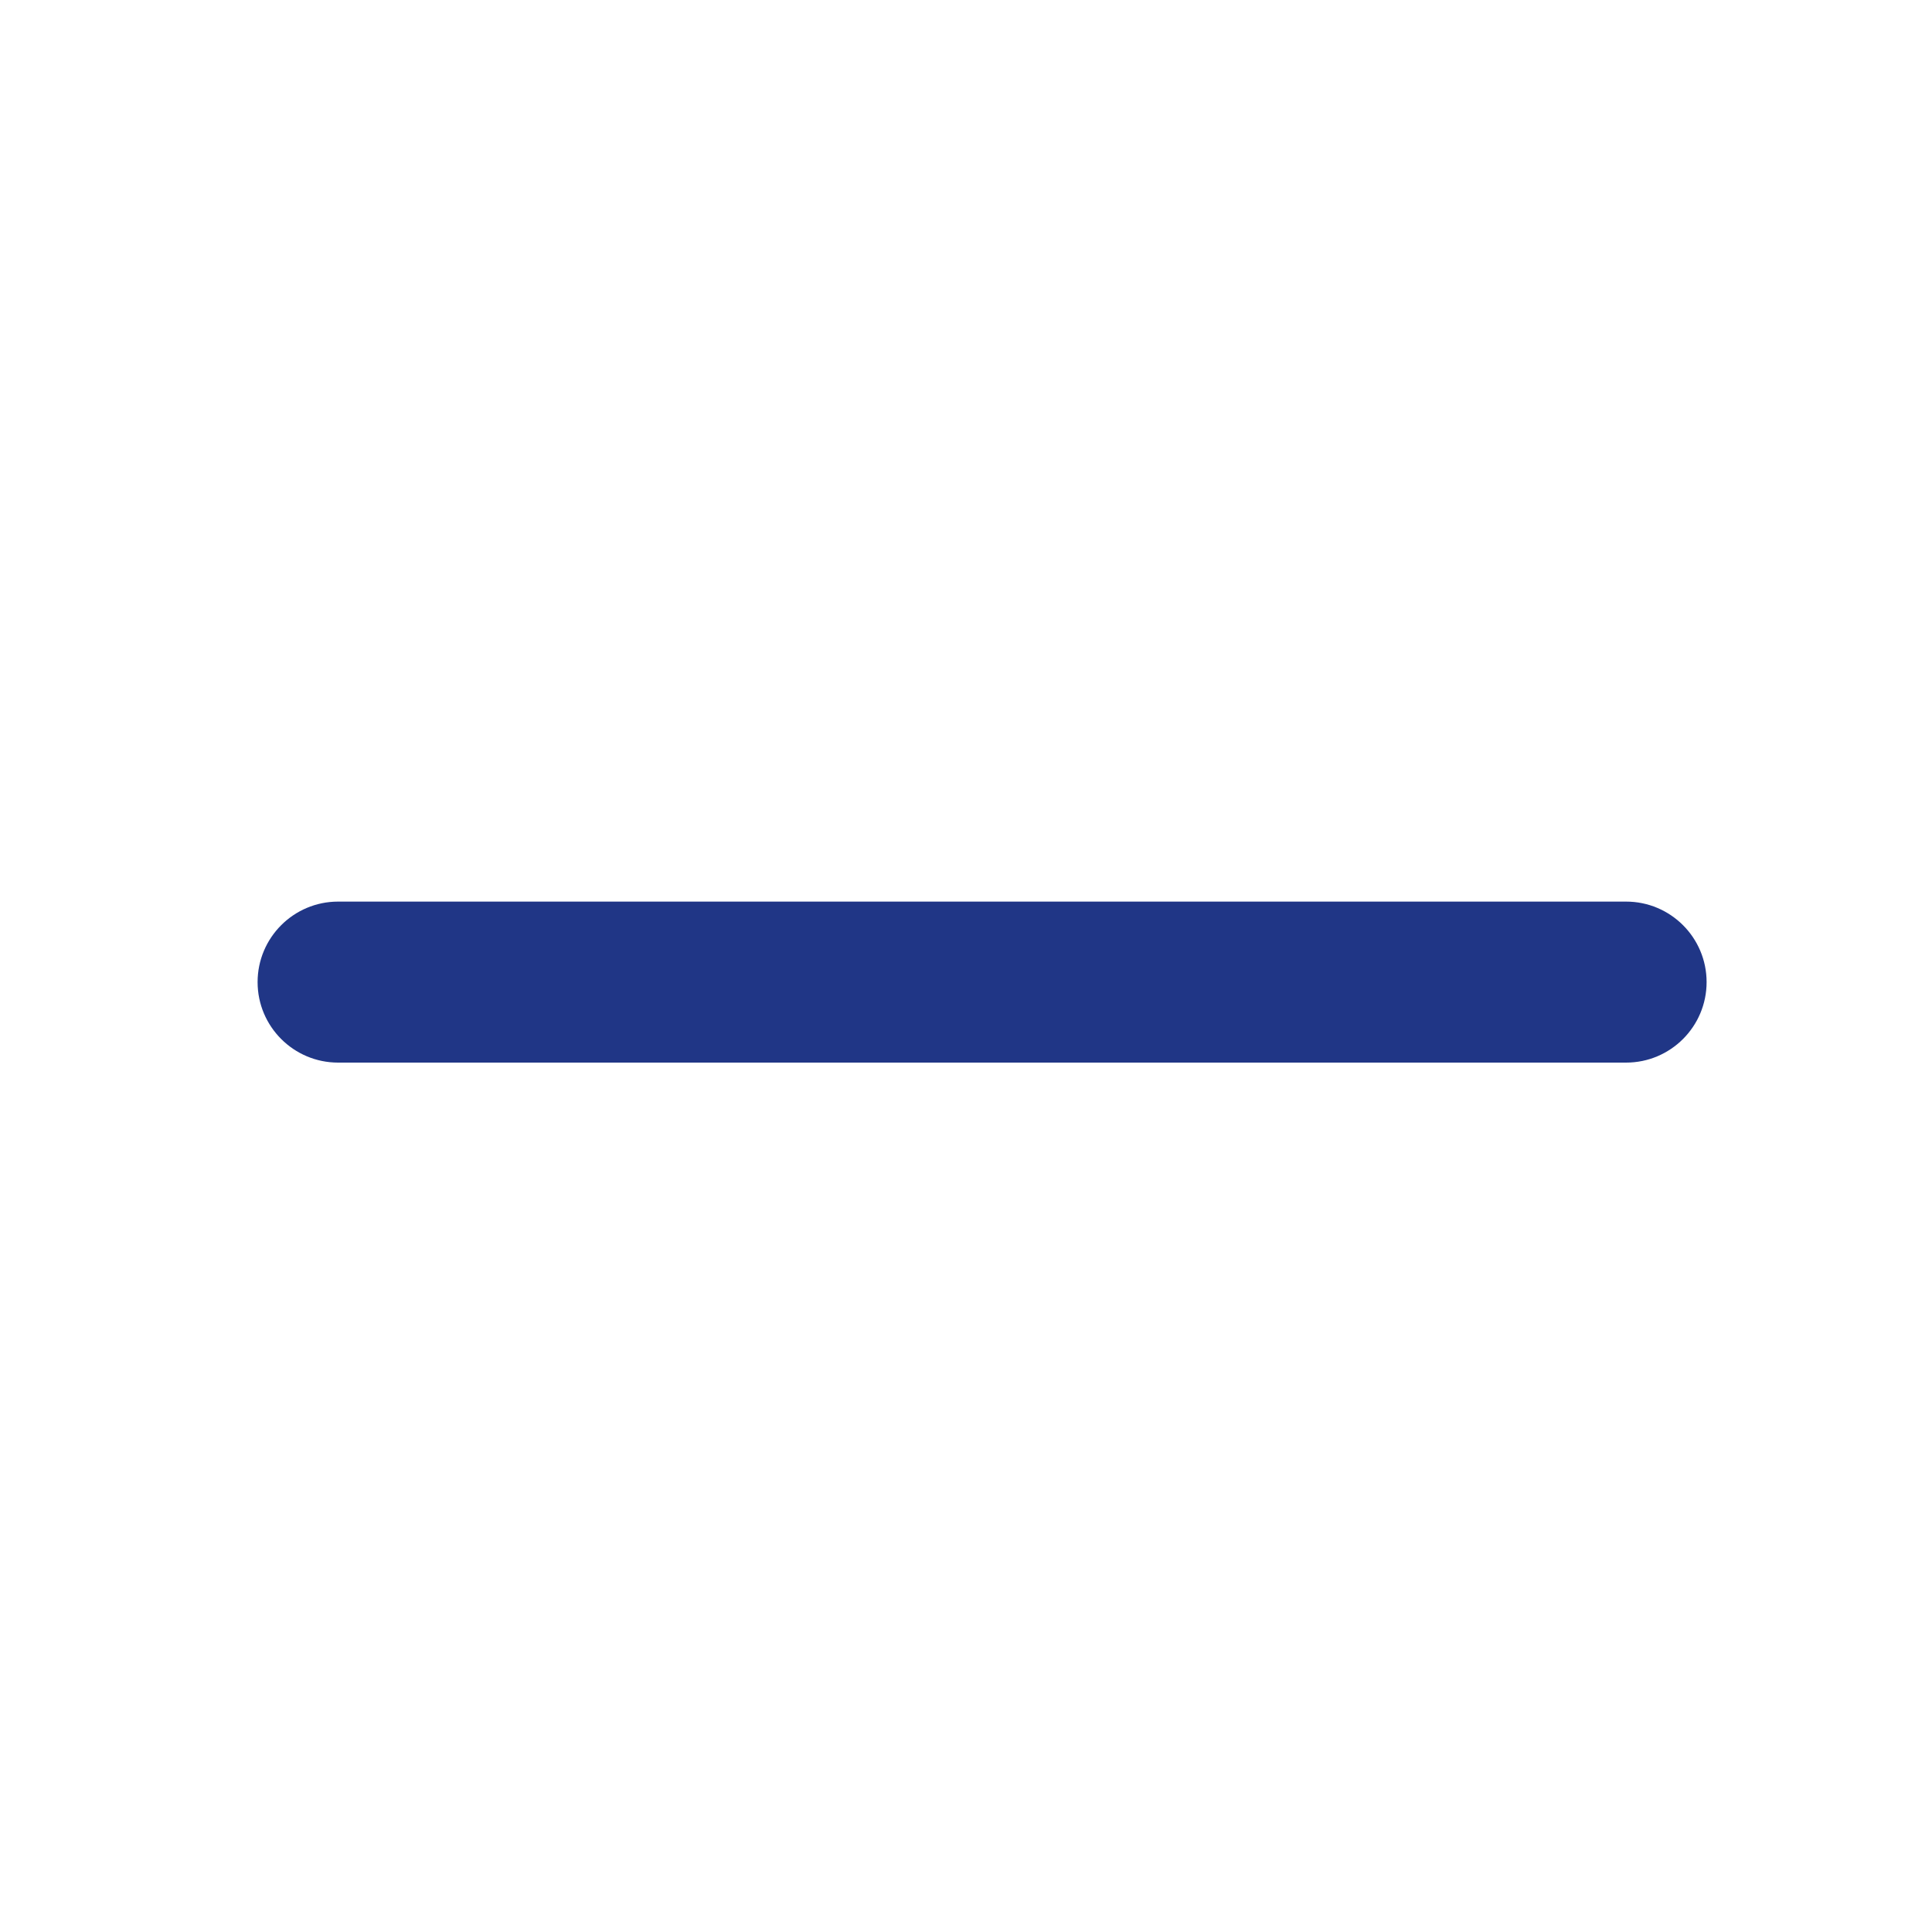
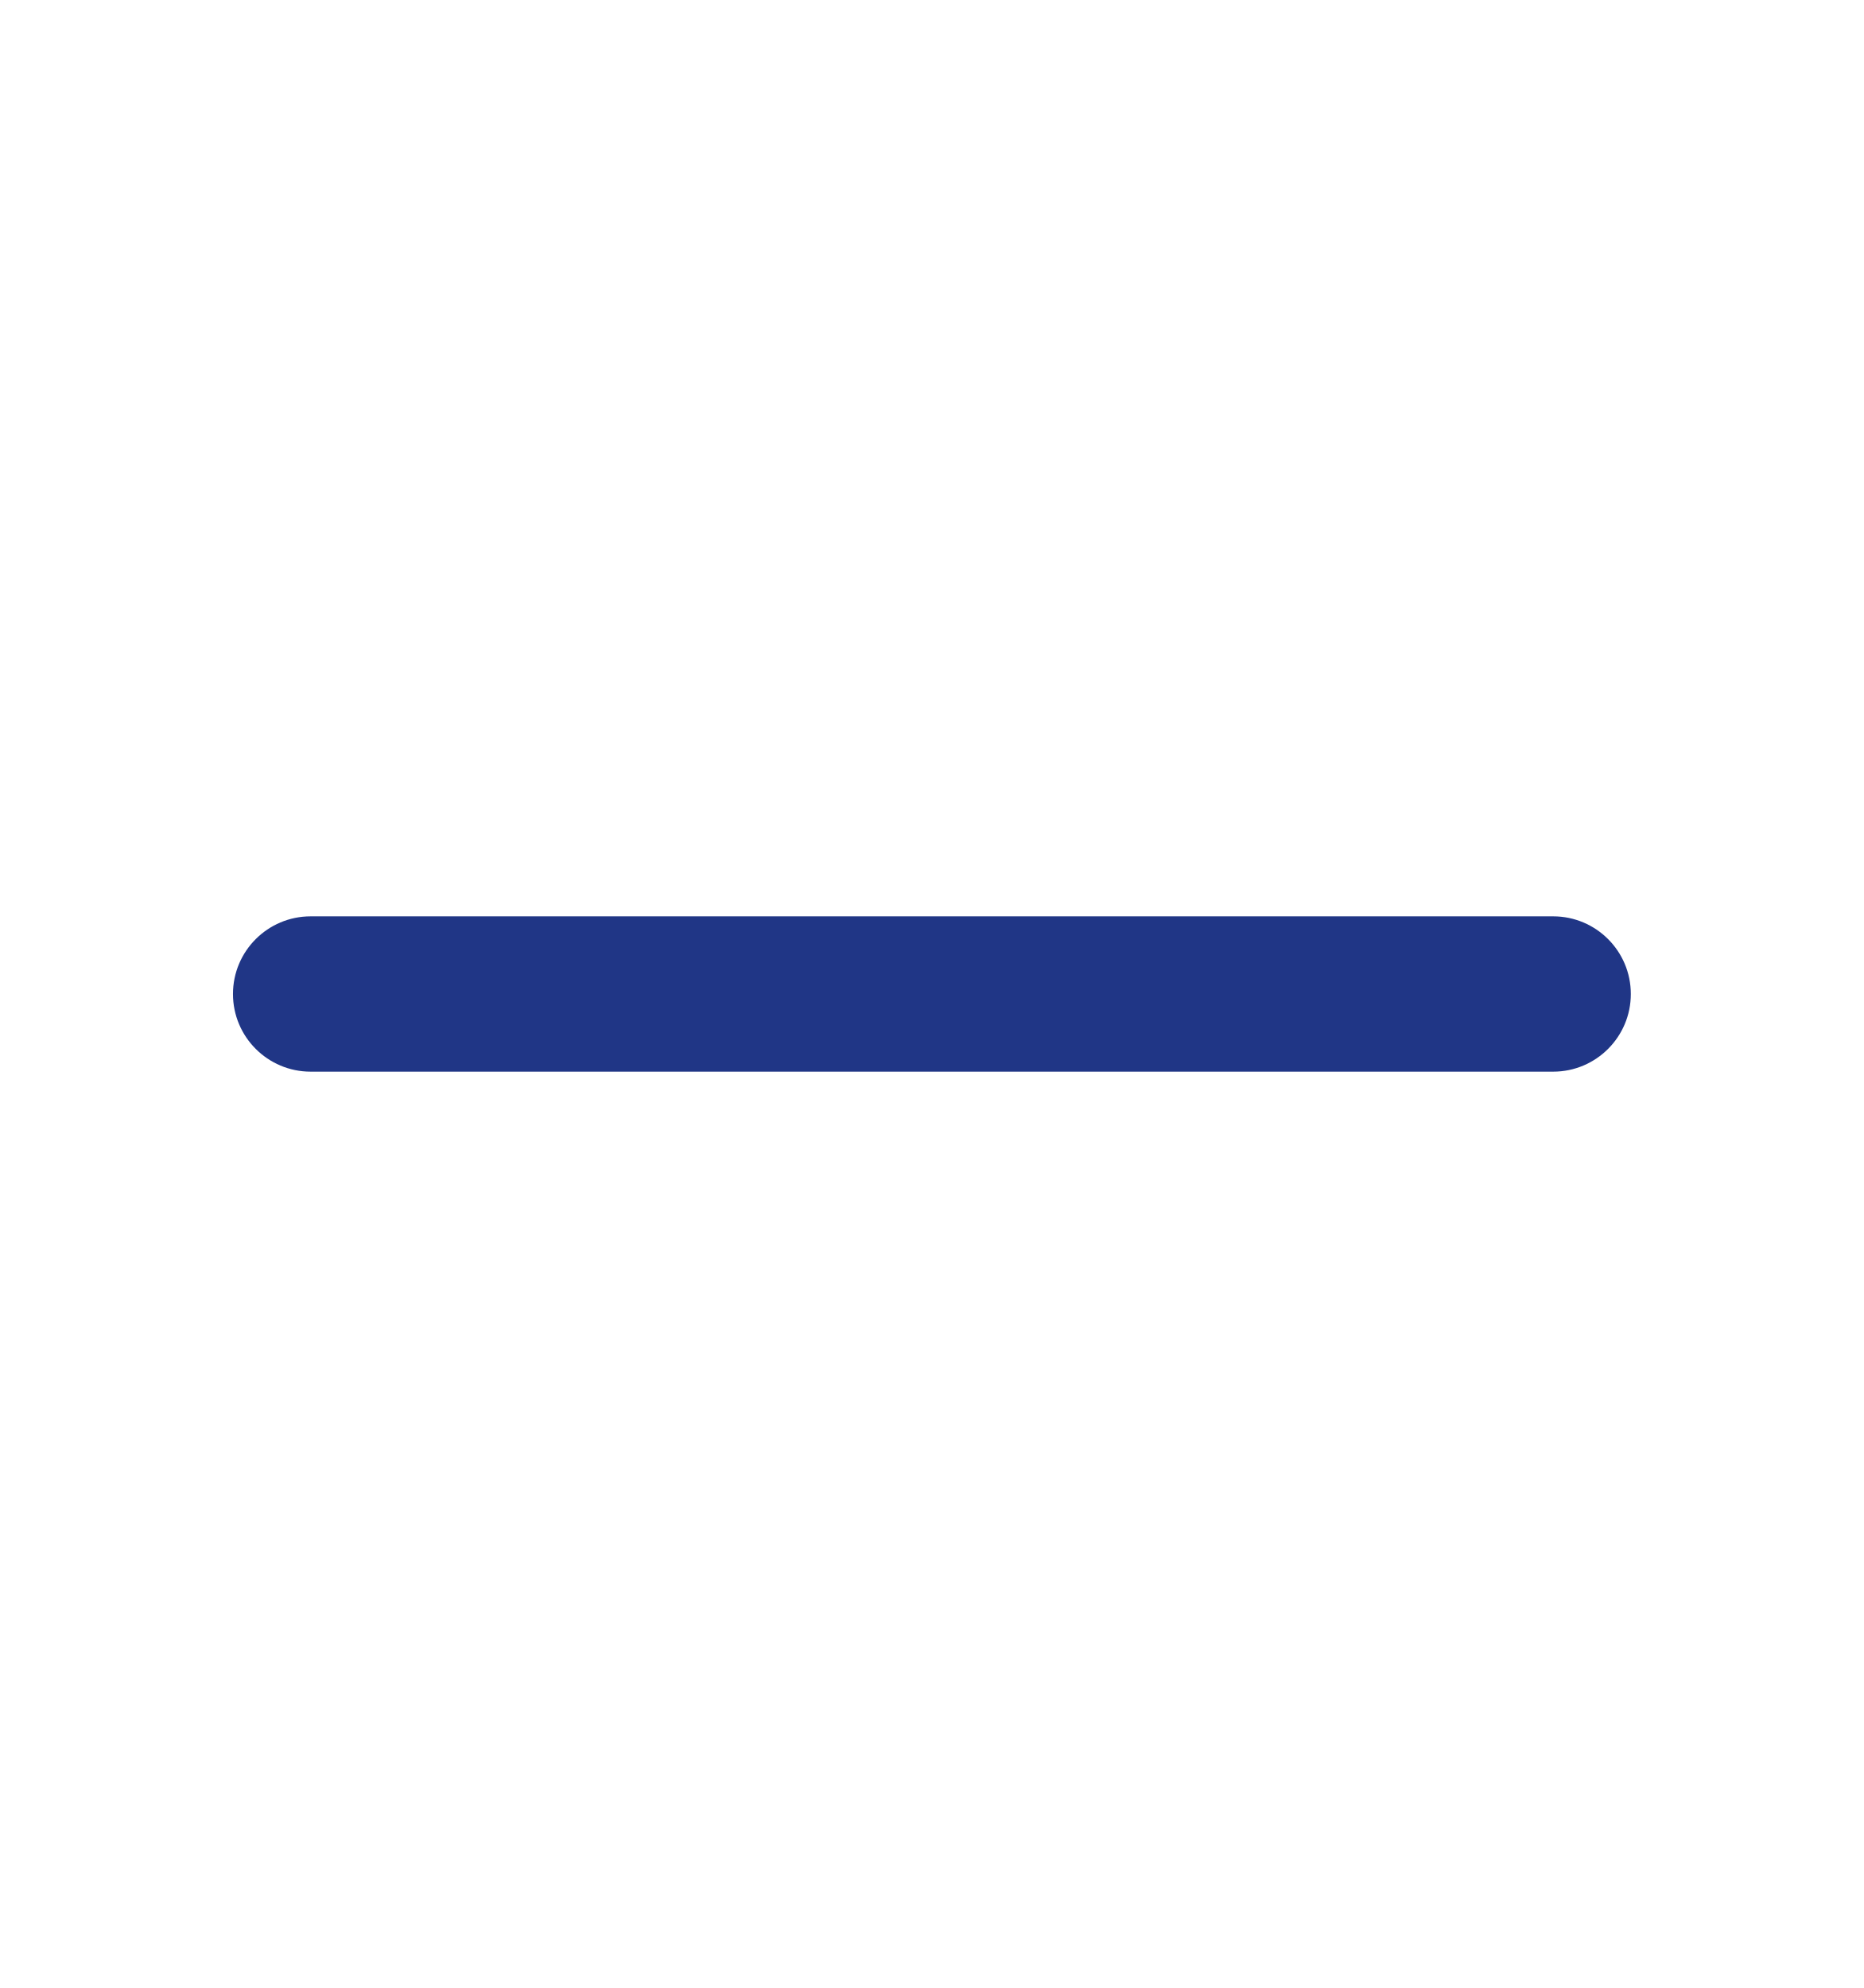
- <svg xmlns="http://www.w3.org/2000/svg" width="15" height="15" viewBox="0 0 15 15" fill="none">
-   <path d="M2.625 7C2.28 7 2 7.28 2 7.625C2 7.97 2.28 8.25 2.625 8.25H12.625C12.97 8.25 13.25 7.97 13.25 7.625C13.25 7.28 12.97 7 12.625 7H2.625Z" fill="#203686" />
+ <svg xmlns="http://www.w3.org/2000/svg" width="15" height="16" viewBox="0 0 15 16" fill="none">
+   <path d="M2.5 7.375C2.155 7.375 1.875 7.655 1.875 8C1.875 8.345 2.155 8.625 2.5 8.625H12.5C12.845 8.625 13.125 8.345 13.125 8C13.125 7.655 12.845 7.375 12.5 7.375H2.5Z" fill="#203686" />
</svg>
